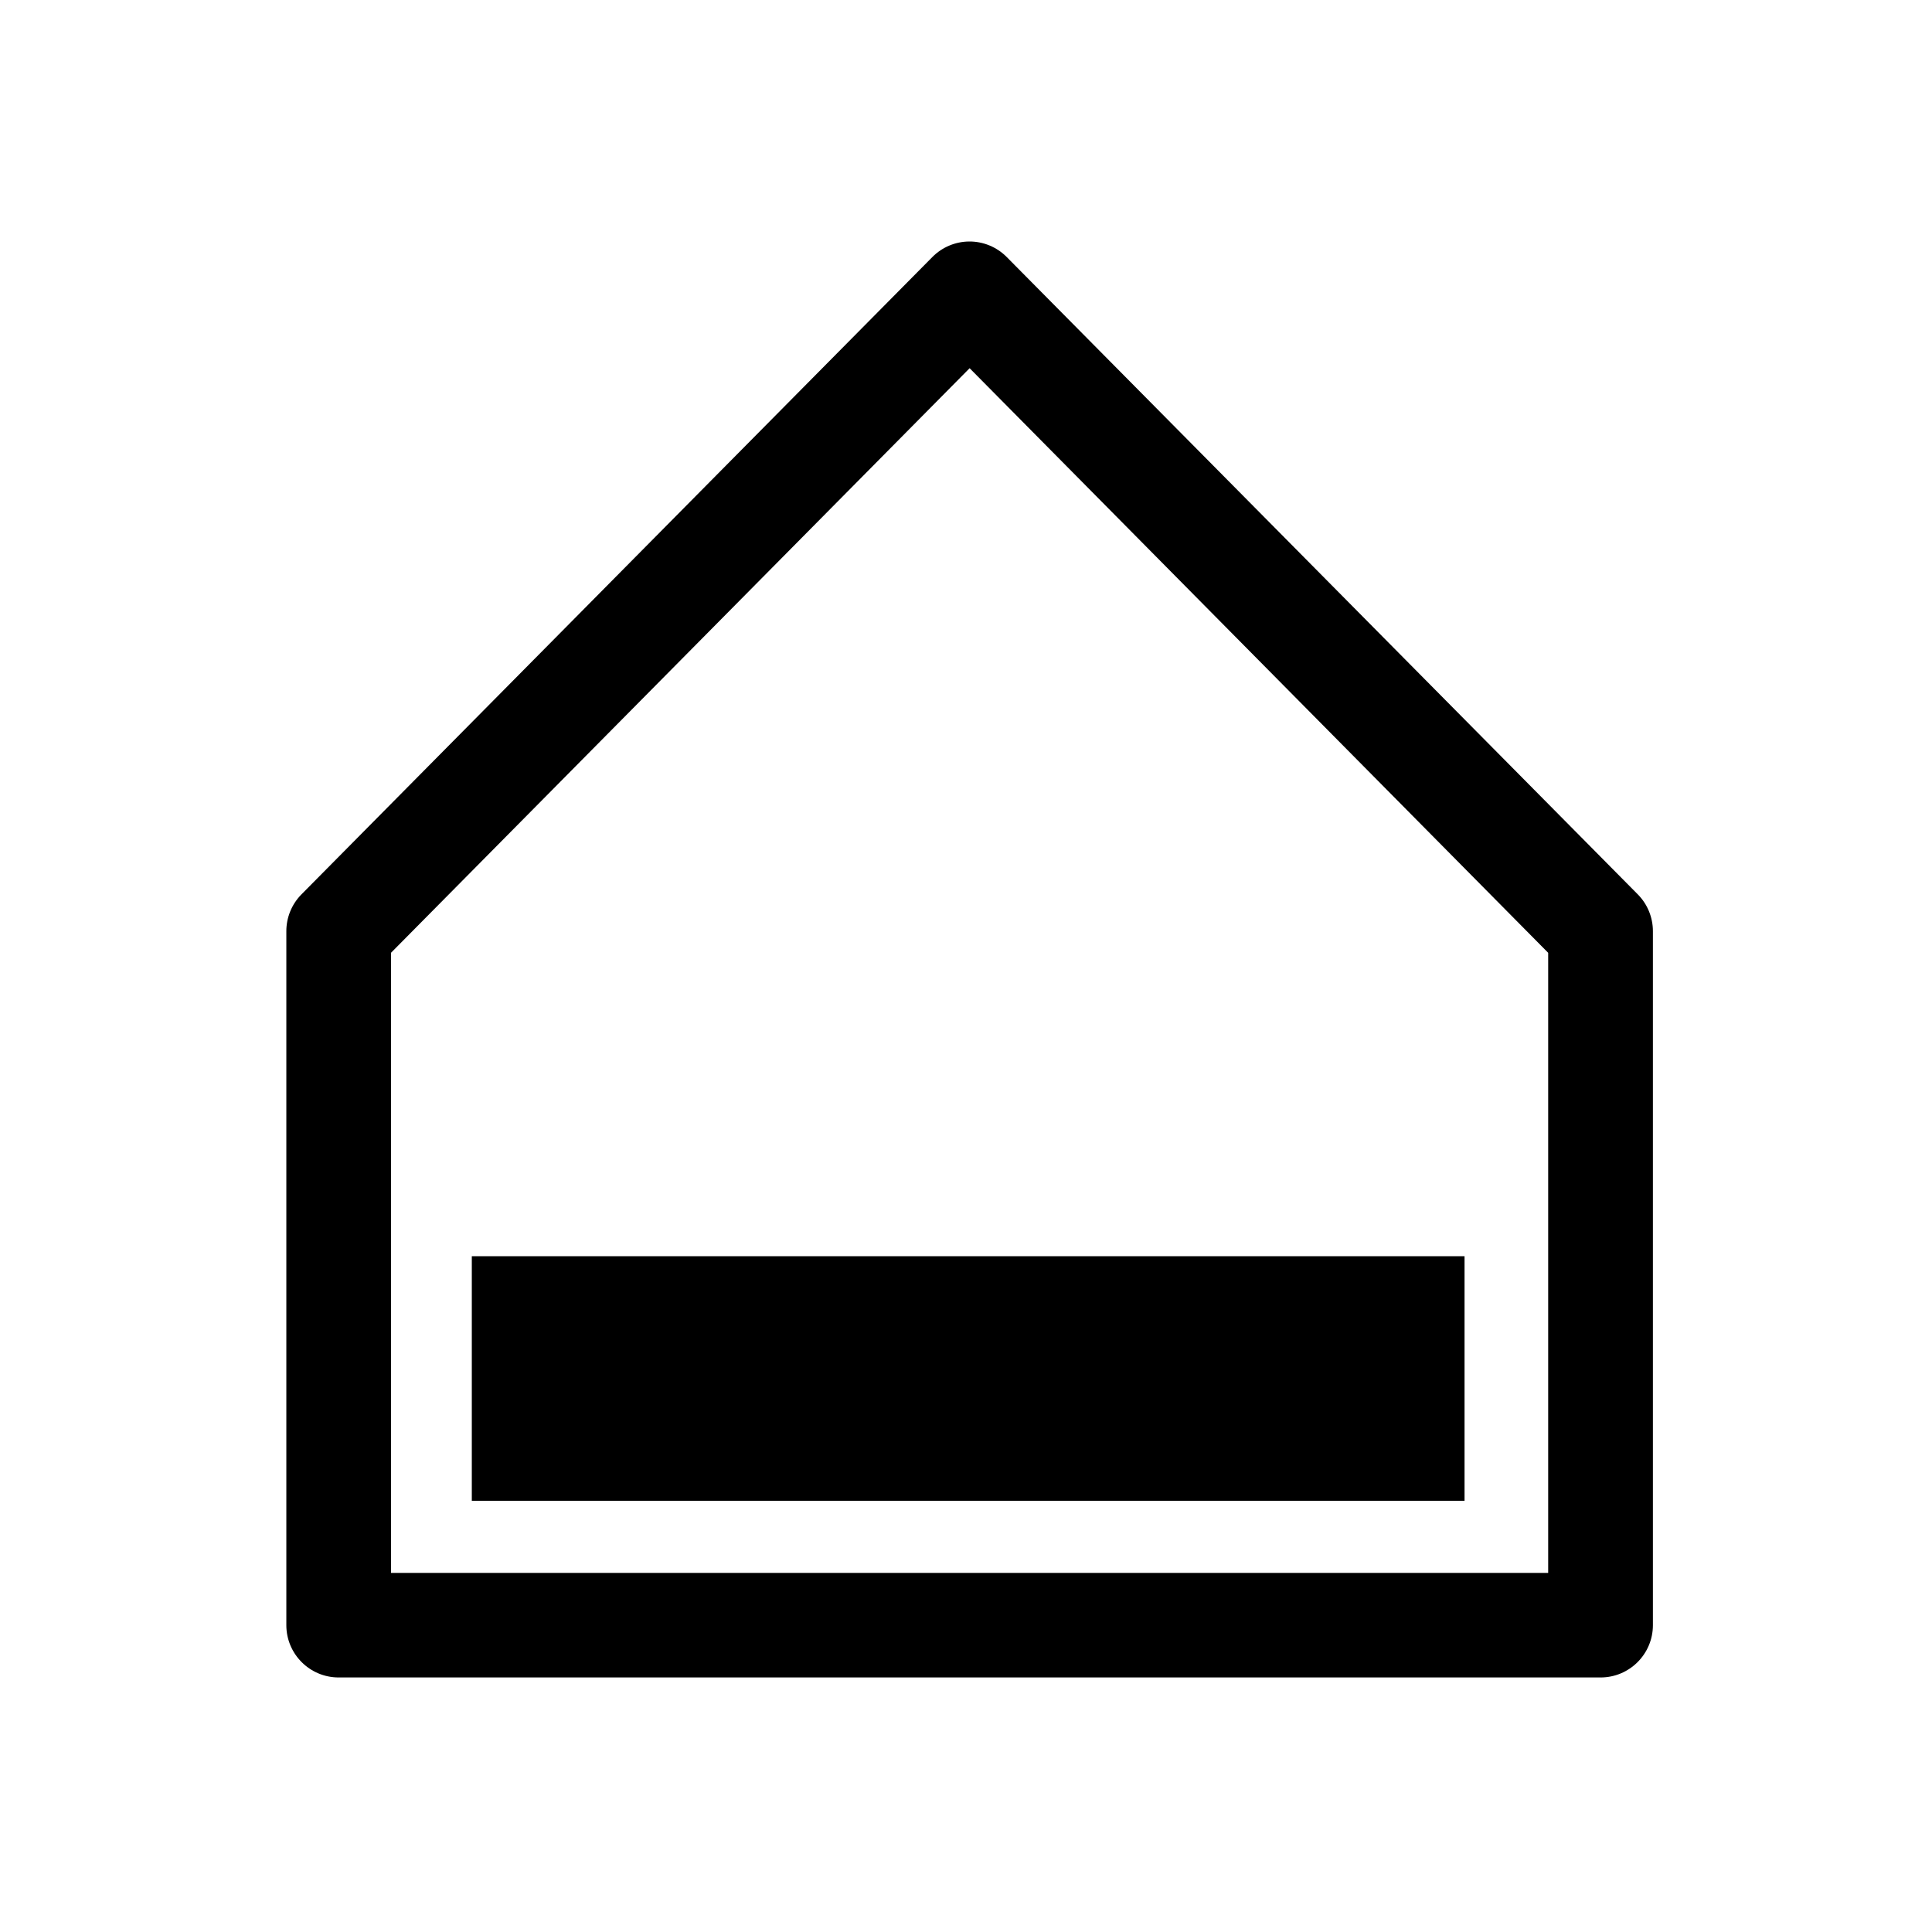
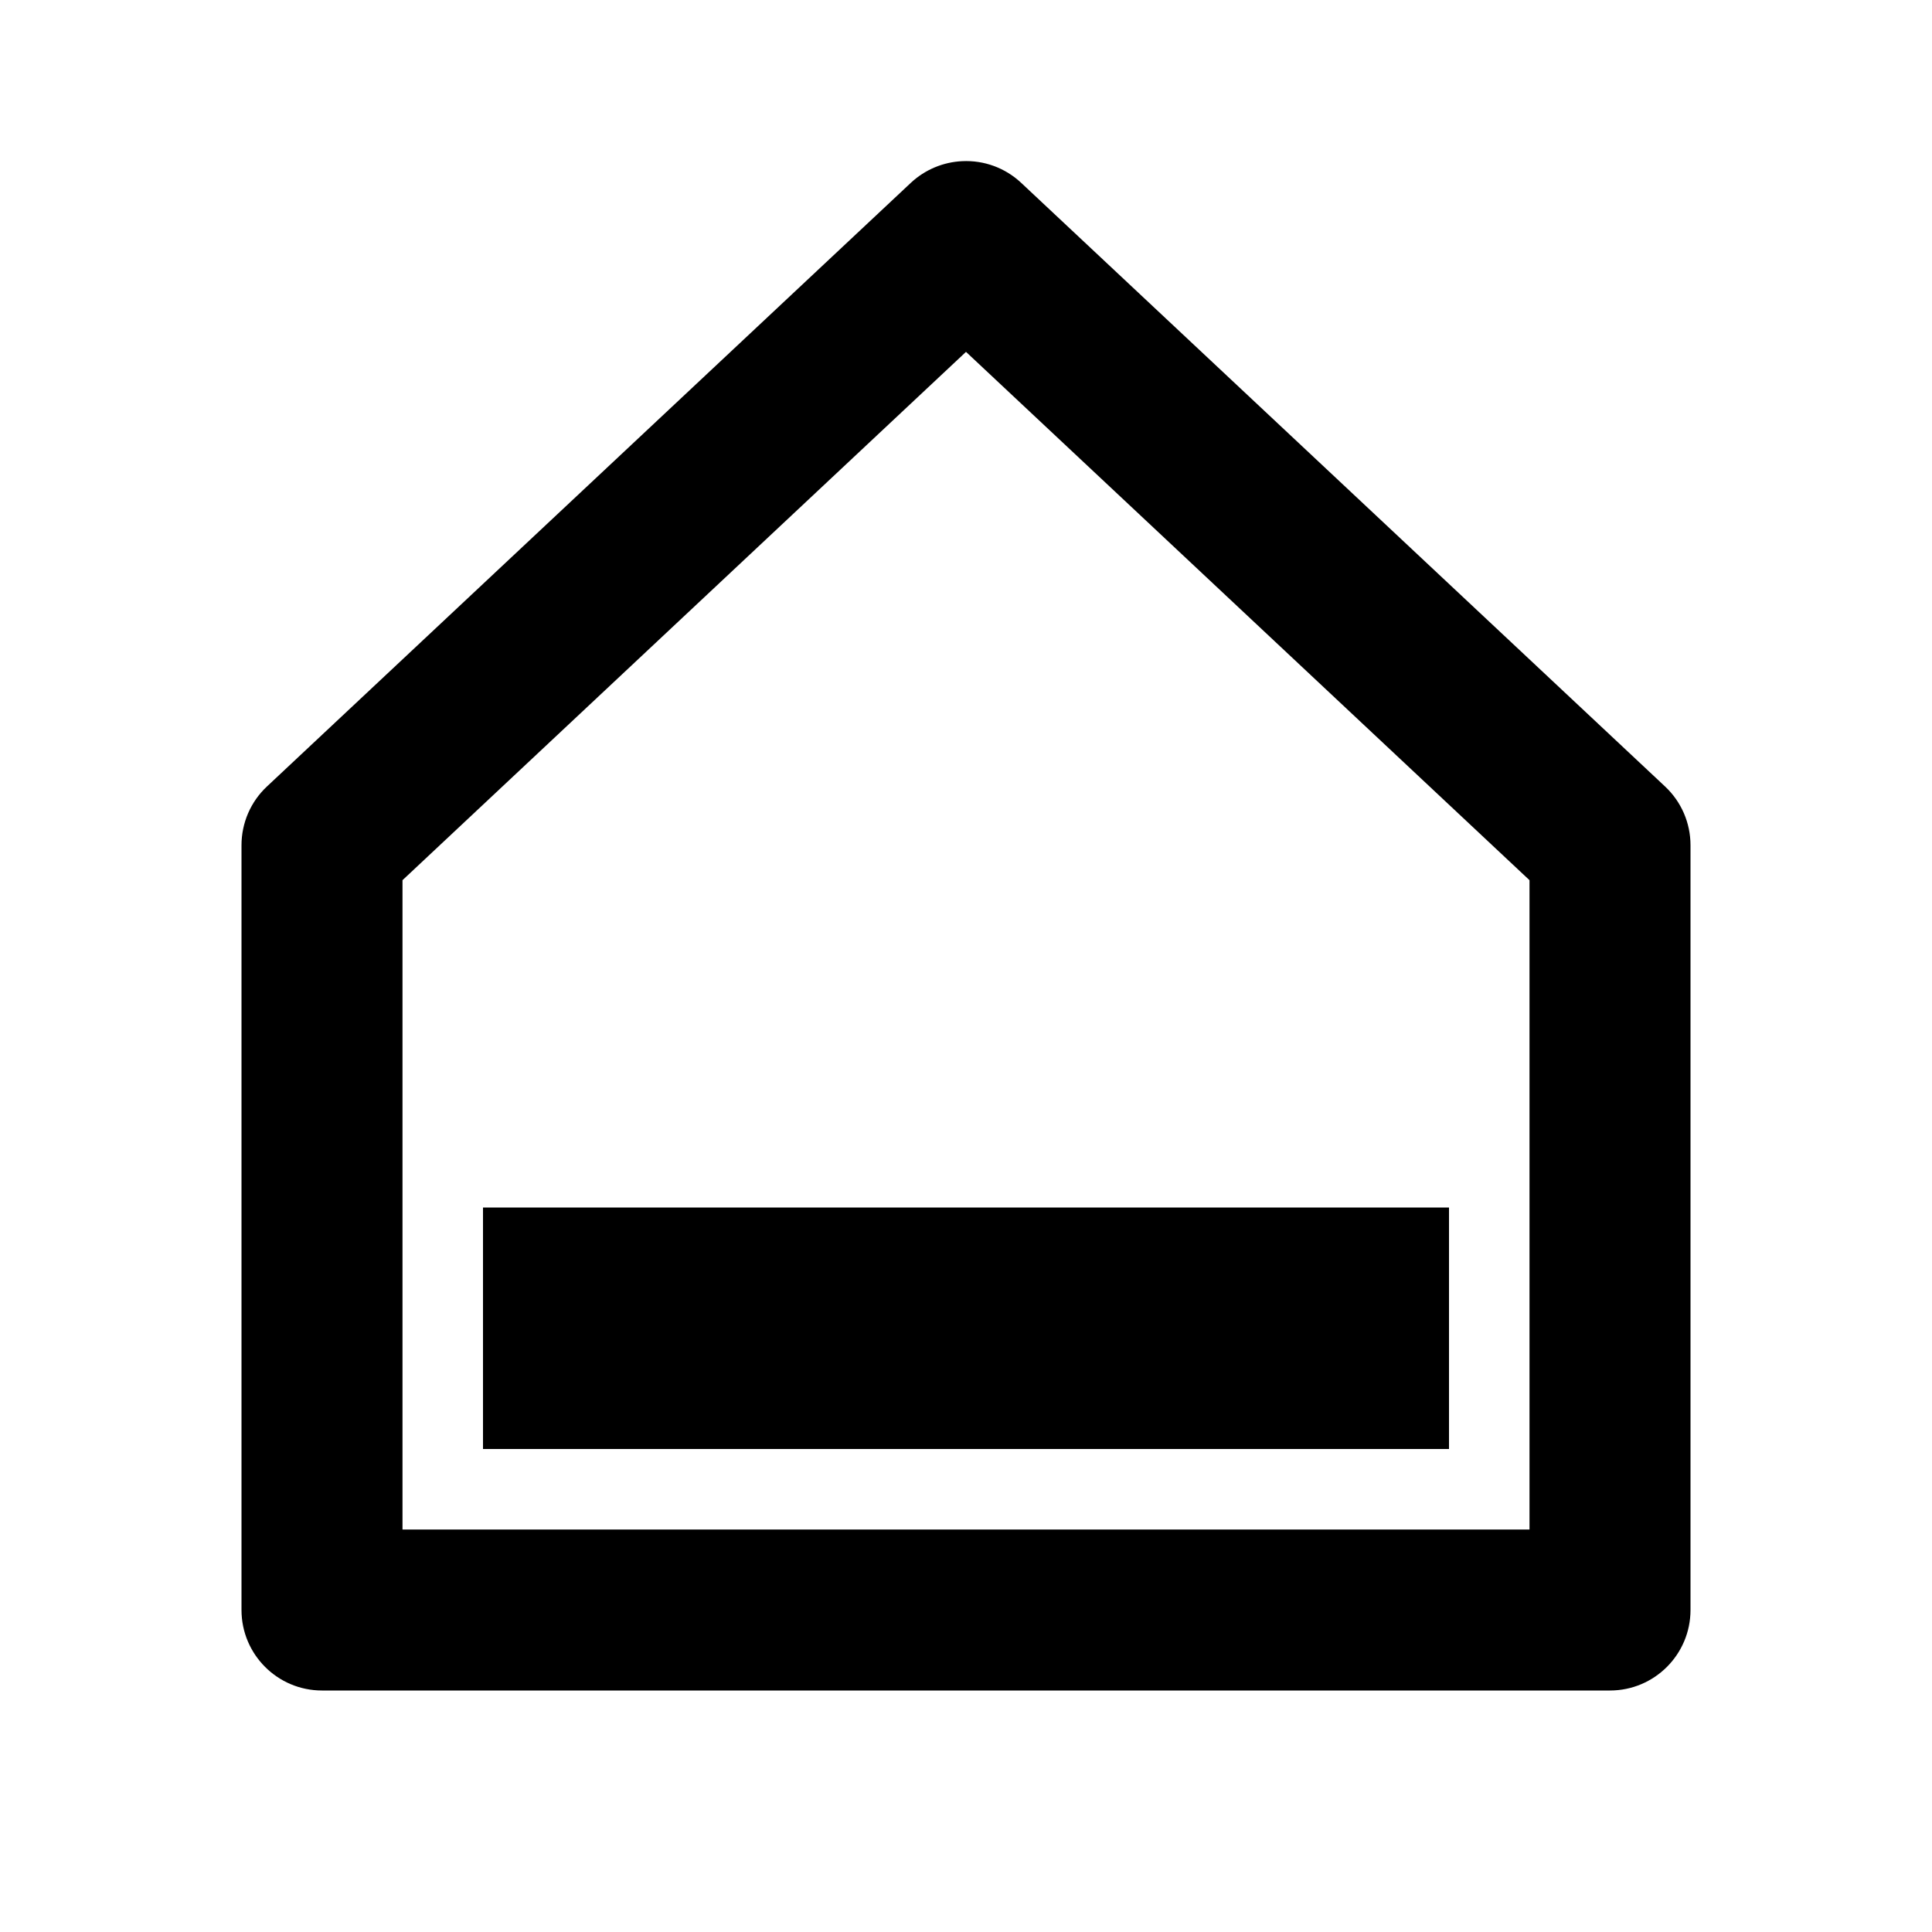
<svg xmlns="http://www.w3.org/2000/svg" version="1.1" width="24" height="24" viewBox="0 0 24 24" id="svg3766">
  <defs id="defs3770" />
-   <path style="color:#000000;font-style:normal;font-variant:normal;font-weight:normal;font-stretch:normal;font-size:medium;line-height:normal;font-family:sans-serif;font-variant-ligatures:normal;font-variant-position:normal;font-variant-caps:normal;font-variant-numeric:normal;font-variant-alternates:normal;font-feature-settings:normal;text-indent:0;text-align:start;text-decoration:none;text-decoration-line:none;text-decoration-style:solid;text-decoration-color:#000000;letter-spacing:normal;word-spacing:normal;text-transform:none;writing-mode:lr-tb;direction:ltr;text-orientation:mixed;dominant-baseline:auto;baseline-shift:baseline;text-anchor:start;white-space:normal;shape-padding:0;clip-rule:nonzero;display:inline;overflow:visible;visibility:visible;opacity:1;isolation:auto;mix-blend-mode:normal;color-interpolation:sRGB;color-interpolation-filters:linearRGB;solid-color:#000000;solid-opacity:1;vector-effect:none;fill:#000000;fill-opacity:1;fill-rule:nonzero;stroke:none;stroke-width:1.3;stroke-linecap:butt;stroke-linejoin:round;stroke-miterlimit:4;stroke-dasharray:none;stroke-dashoffset:0;stroke-opacity:1;color-rendering:auto;image-rendering:auto;shape-rendering:auto;text-rendering:auto;enable-background:accumulate" d="M 12.039 3 A 0.65 0.65 0 0 0 11.582 3.193 L 3.744 11.111 A 0.65 0.65 0 0 0 3.557 11.568 L 3.557 20.189 A 0.65 0.65 0 0 0 4.207 20.838 L 19.883 20.838 A 0.65 0.65 0 0 0 20.533 20.189 L 20.533 11.568 A 0.65 0.65 0 0 0 20.346 11.111 L 12.506 3.193 A 0.65 0.65 0 0 0 12.039 3 z M 12.045 4.574 L 19.232 11.836 L 19.232 19.539 L 4.857 19.539 L 4.857 11.836 L 12.045 4.574 z M 5.861 15.605 L 5.861 18.643 L 18.193 18.643 L 18.193 15.605 L 5.861 15.605 z " id="path498" />
+   <path style="color:#000000;font-style:normal;font-variant:normal;font-weight:normal;font-stretch:normal;font-size:medium;line-height:normal;font-family:sans-serif;font-variant-ligatures:normal;font-variant-position:normal;font-variant-caps:normal;font-variant-numeric:normal;font-variant-alternates:normal;font-feature-settings:normal;text-indent:0;text-align:start;text-decoration:none;text-decoration-line:none;text-decoration-style:solid;text-decoration-color:#000000;letter-spacing:normal;word-spacing:normal;text-transform:none;writing-mode:lr-tb;direction:ltr;text-orientation:mixed;dominant-baseline:auto;baseline-shift:baseline;text-anchor:start;white-space:normal;shape-padding:0;clip-rule:nonzero;display:inline;overflow:visible;visibility:visible;opacity:1;isolation:auto;mix-blend-mode:normal;color-interpolation:sRGB;color-interpolation-filters:linearRGB;solid-color:#000000;solid-opacity:1;vector-effect:none;fill:#000000;fill-opacity:1;fill-rule:nonzero;stroke:none;stroke-width:2;stroke-linecap:butt;stroke-linejoin:round;stroke-miterlimit:4;stroke-dasharray:none;stroke-dashoffset:0;stroke-opacity:1;color-rendering:auto;image-rendering:auto;shape-rendering:auto;text-rendering:auto;enable-background:accumulate" d="m 11.953,2.002 c -0.237,0.011 -0.463,0.106 -0.637,0.268 l -8,7.5 C 3.114,9.959 3,10.223 3,10.5 V 20 c 5.52e-5,0.552 0.448,1 1,1 h 16 c 0.552,-5.5e-5 1,-0.448 1,-1 v -9.5 c 1.56e-4,-0.277 -0.114,-0.541 -0.316,-0.73 l -8,-7.5 C 12.486,2.085 12.223,1.989 11.953,2.002 Z M 12,4.371 19,10.934 V 19 H 5 V 10.934 Z M 6,15 v 3 h 12 v -3 z" id="path4608" />
</svg>
